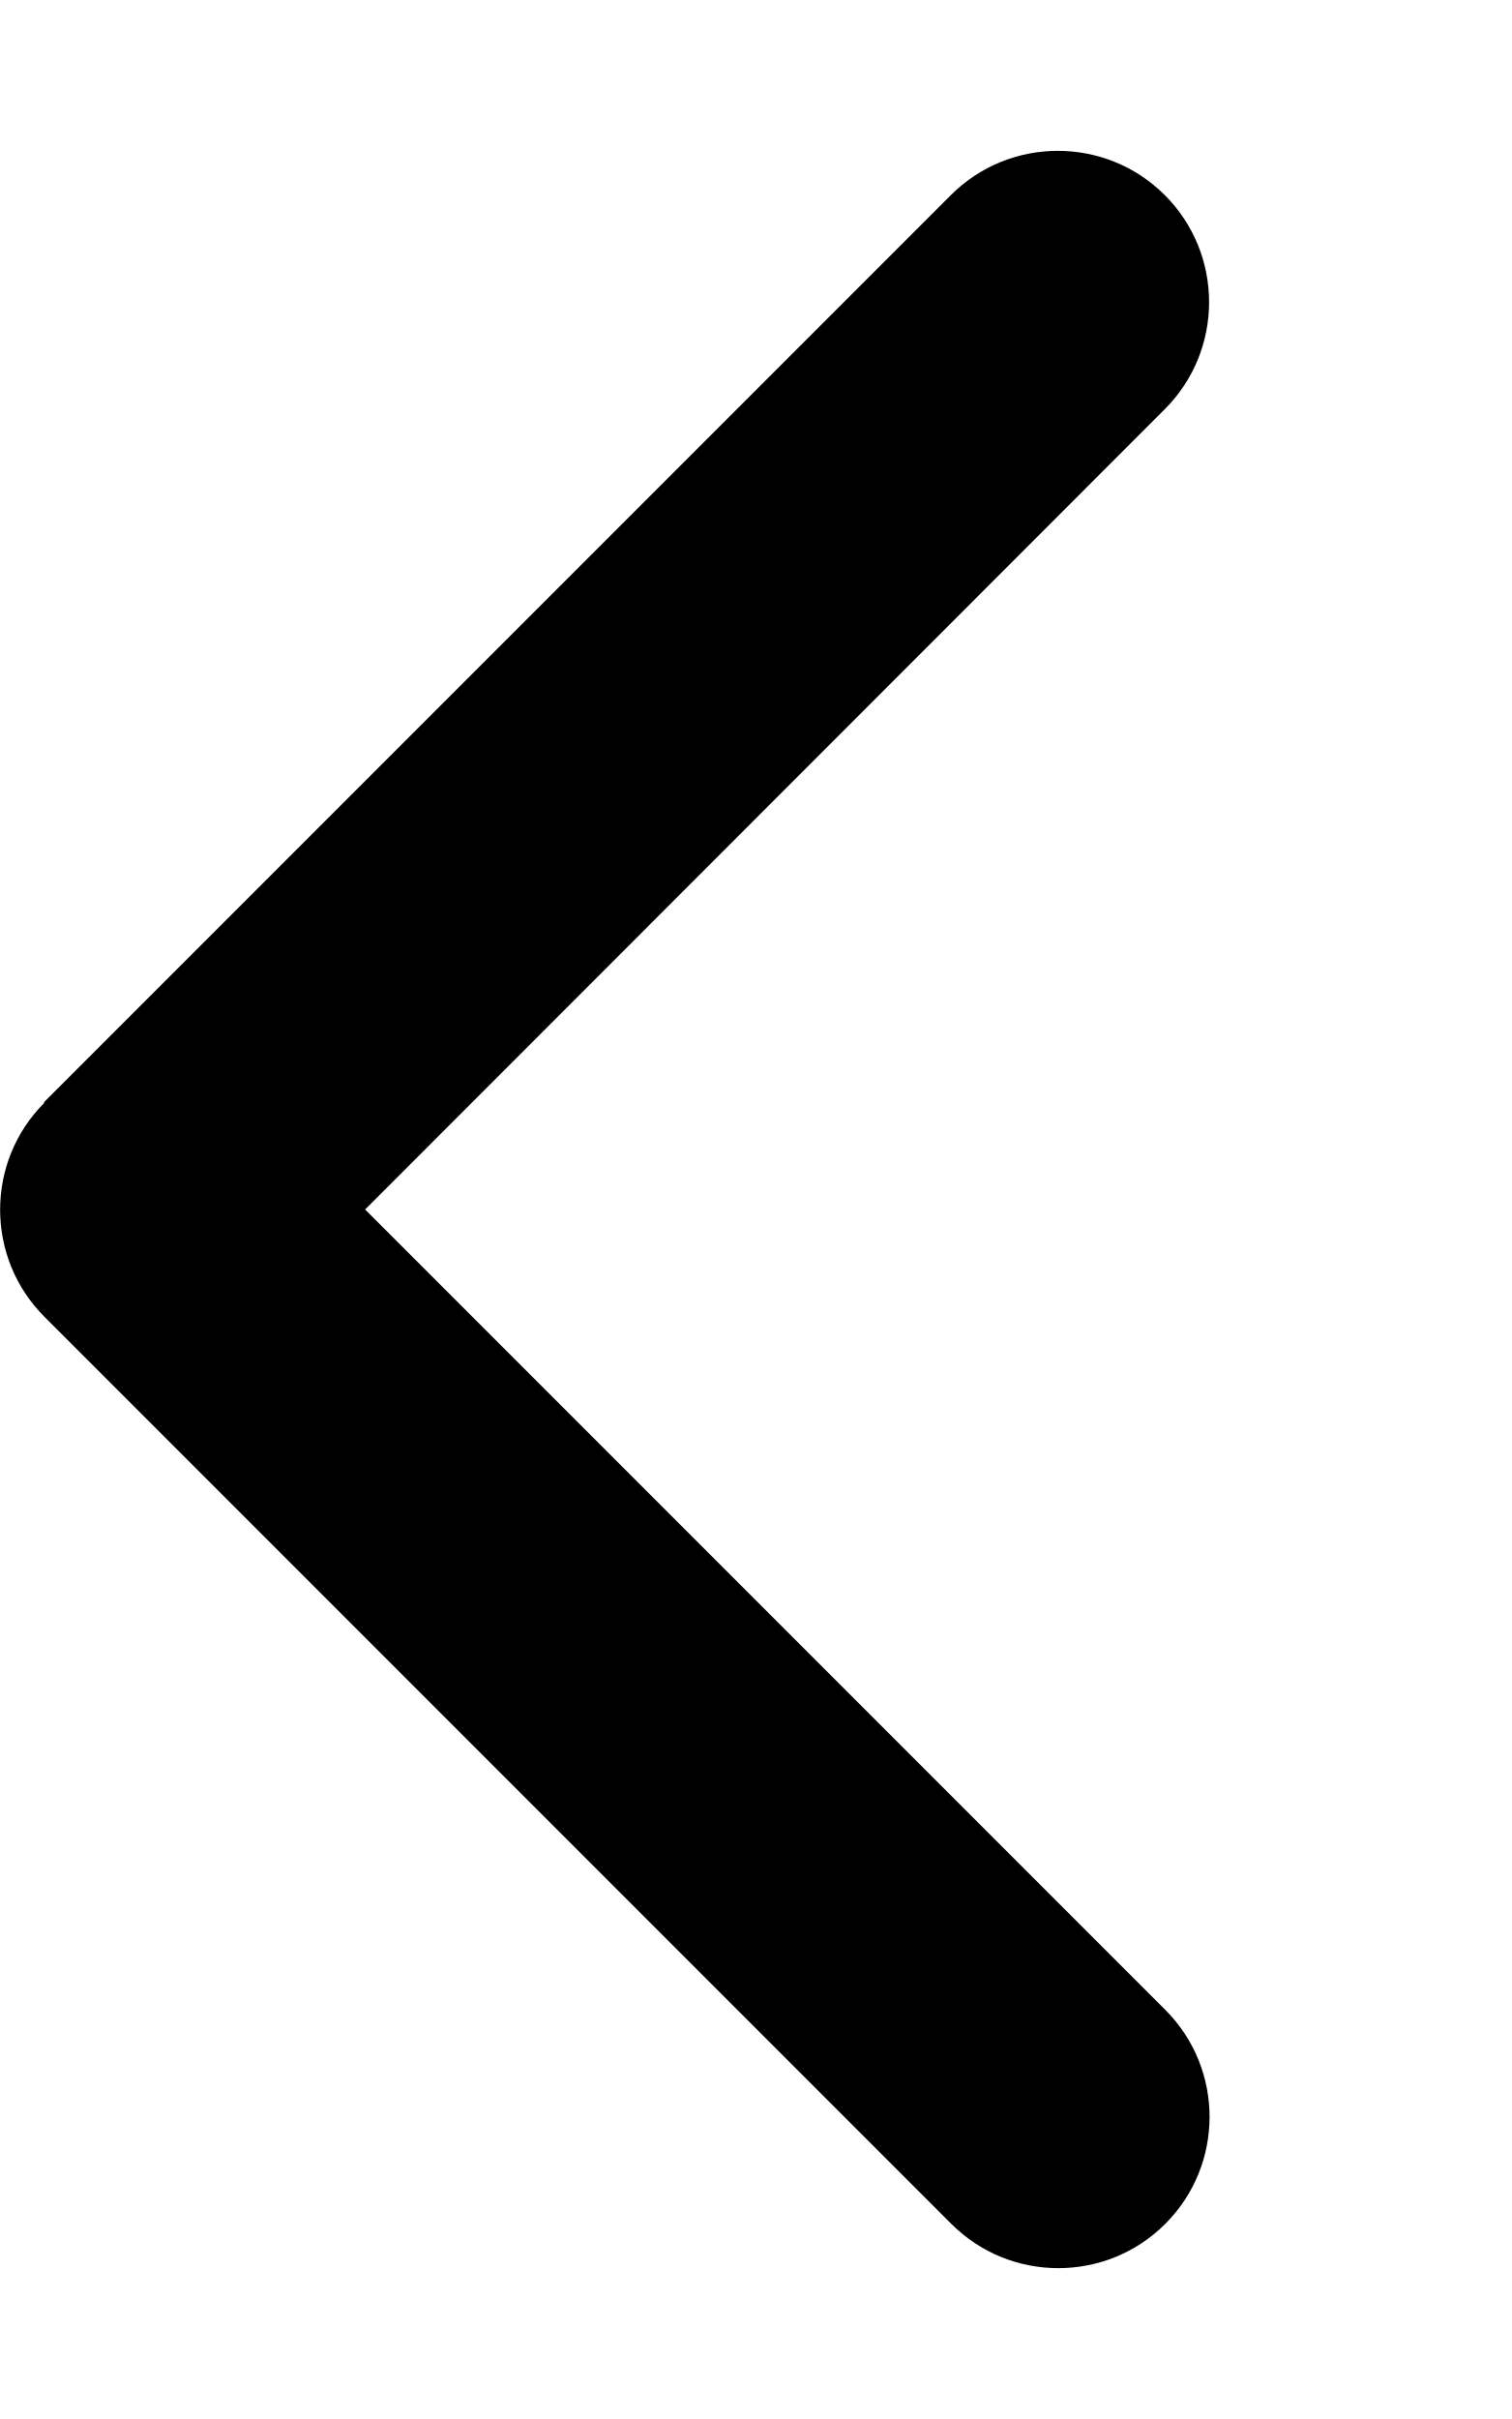
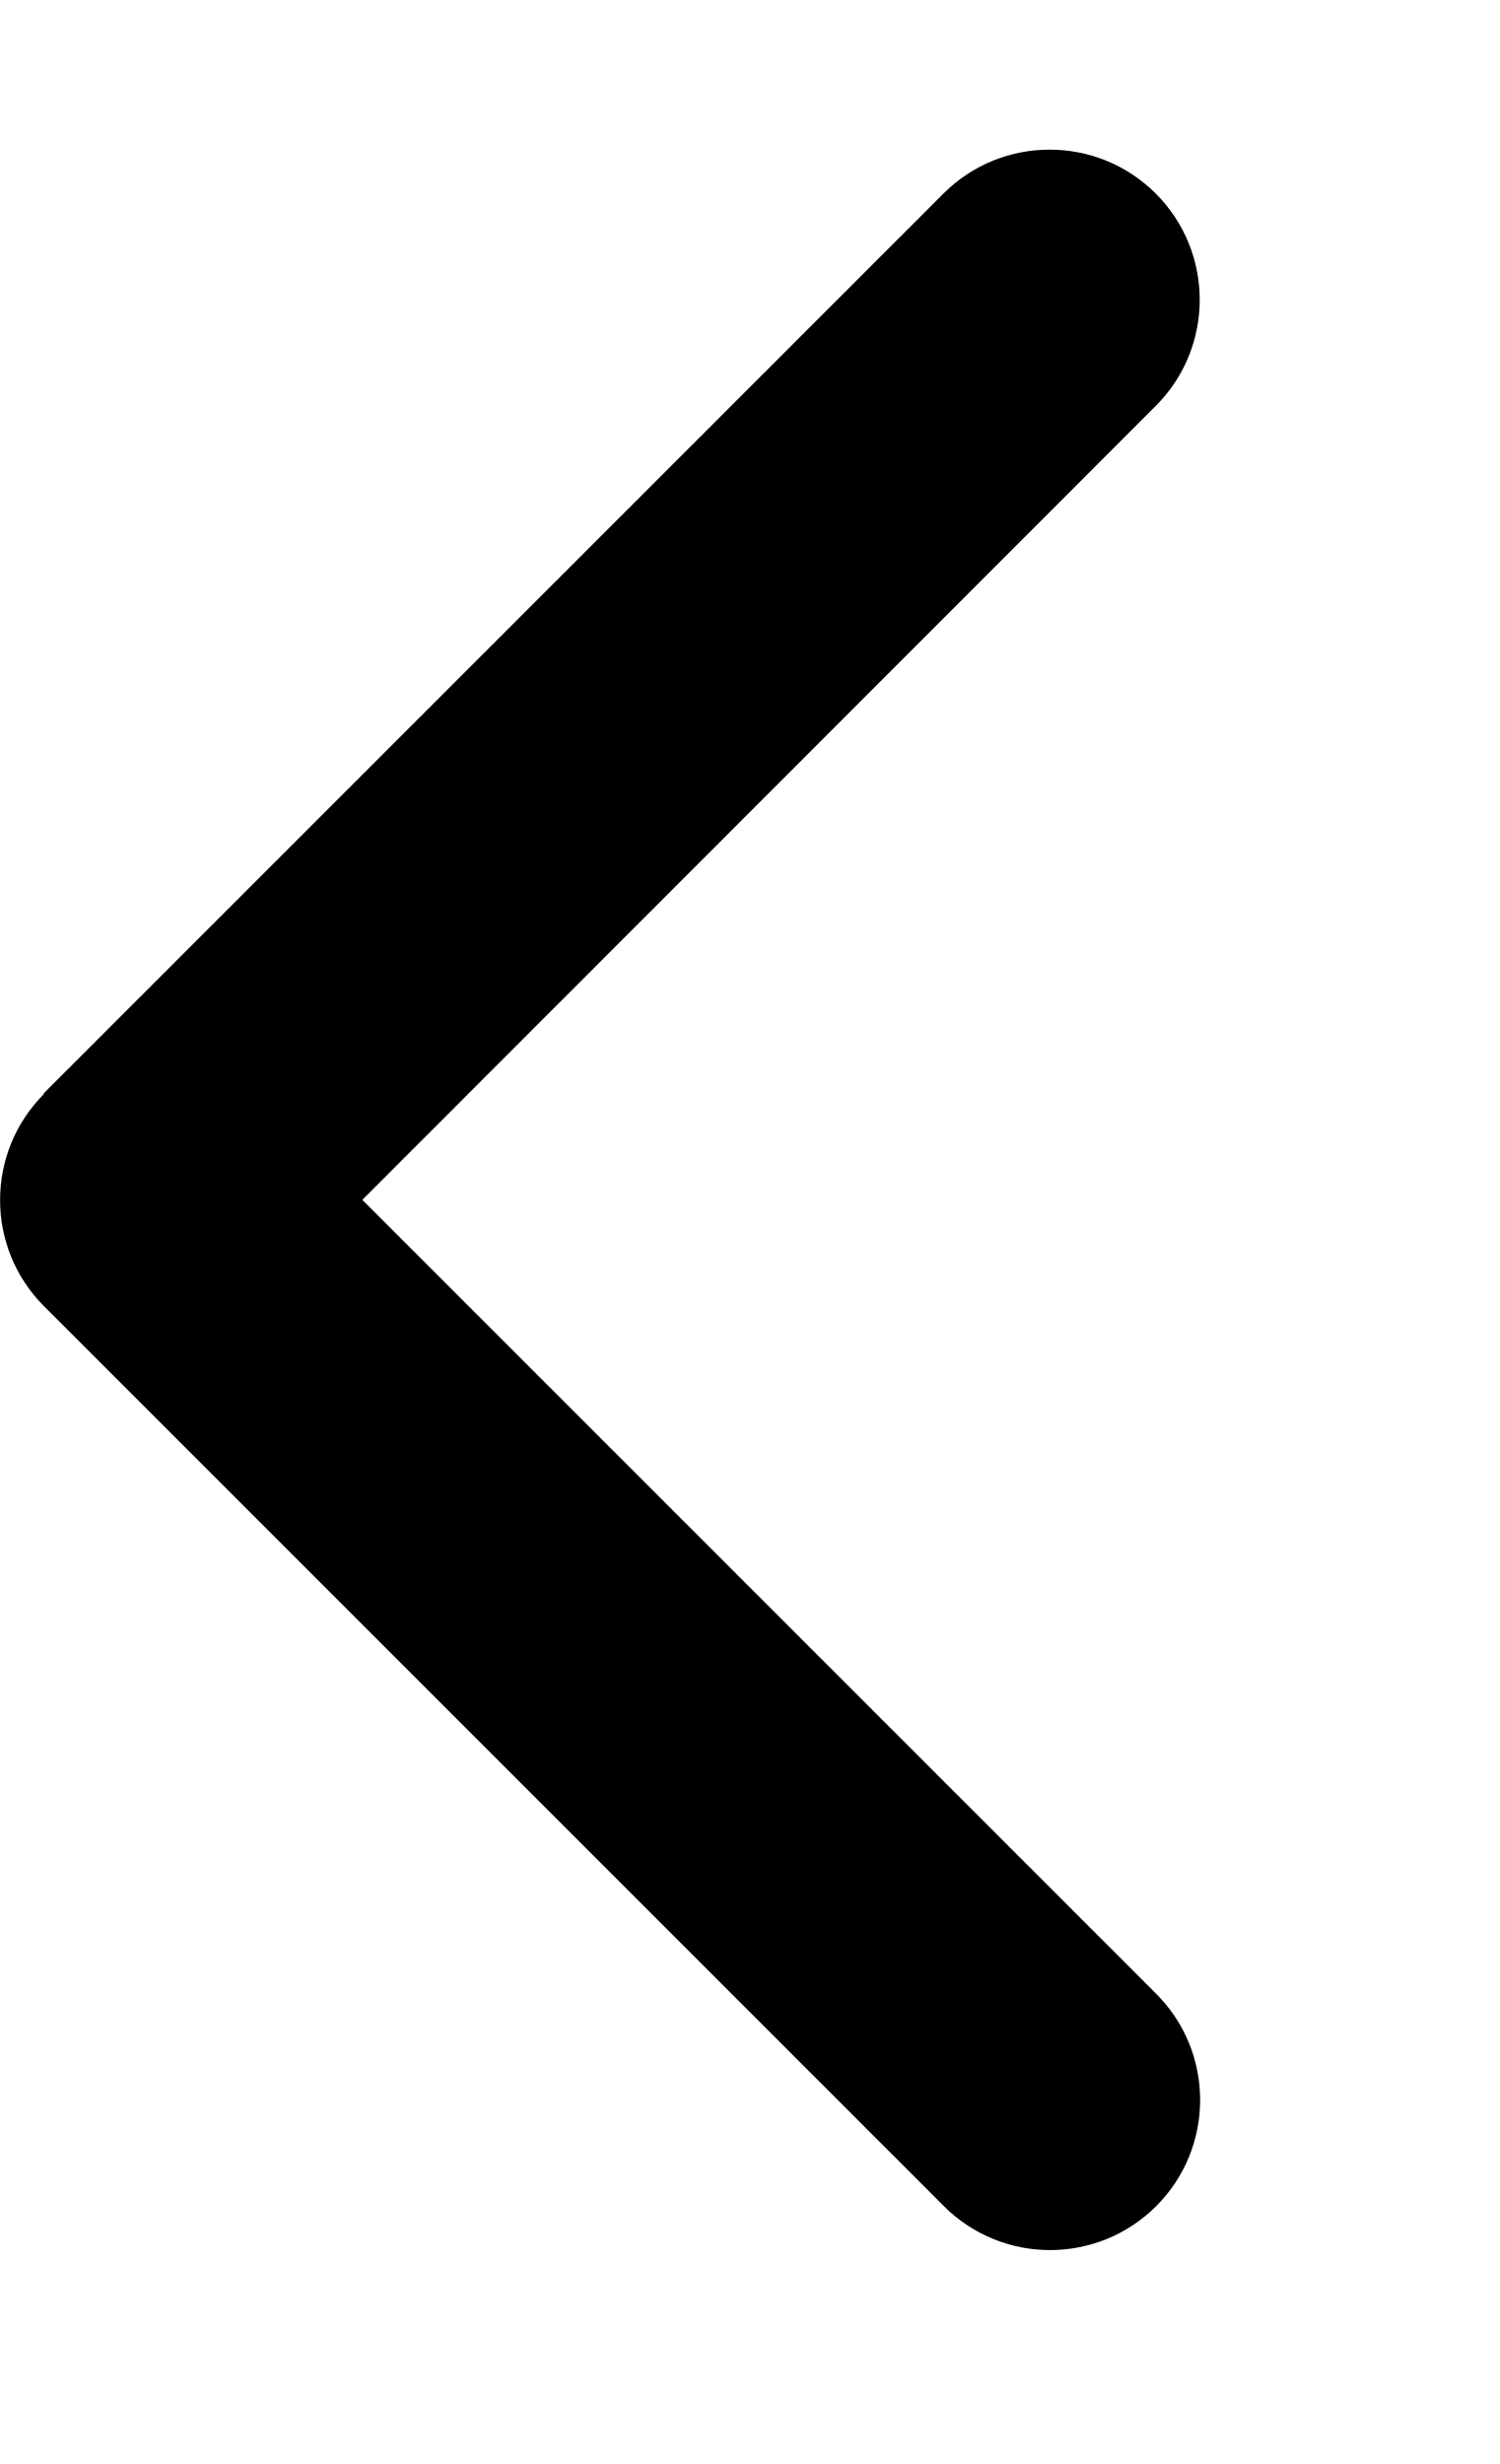
- <svg xmlns="http://www.w3.org/2000/svg" viewBox="0 0 320 512">
-   <path d="M9.4 233.4c-12.5 12.5-12.5 32.8 0 45.3l192 192c12.5 12.5 32.8 12.5 45.3 0s12.5-32.8 0-45.3L77.3 256 246.6 86.6c12.5-12.5 12.5-32.8 0-45.3s-32.8-12.5-45.3 0l-192 192z" />
+ <svg xmlns="http://www.w3.org/2000/svg" width="14" height="23" viewBox="0 0 14 23" fill="none">
+   <path d="M0.411 10.211C-0.136 10.758 -0.136 11.646 0.411 12.193L8.811 20.593C9.358 21.14 10.246 21.14 10.793 20.593C11.34 20.046 11.34 19.158 10.793 18.611L3.382 11.2L10.789 3.789C11.336 3.242 11.336 2.354 10.789 1.807C10.242 1.26 9.354 1.26 8.807 1.807L0.407 10.207L0.411 10.211Z" fill="black" />
</svg>
